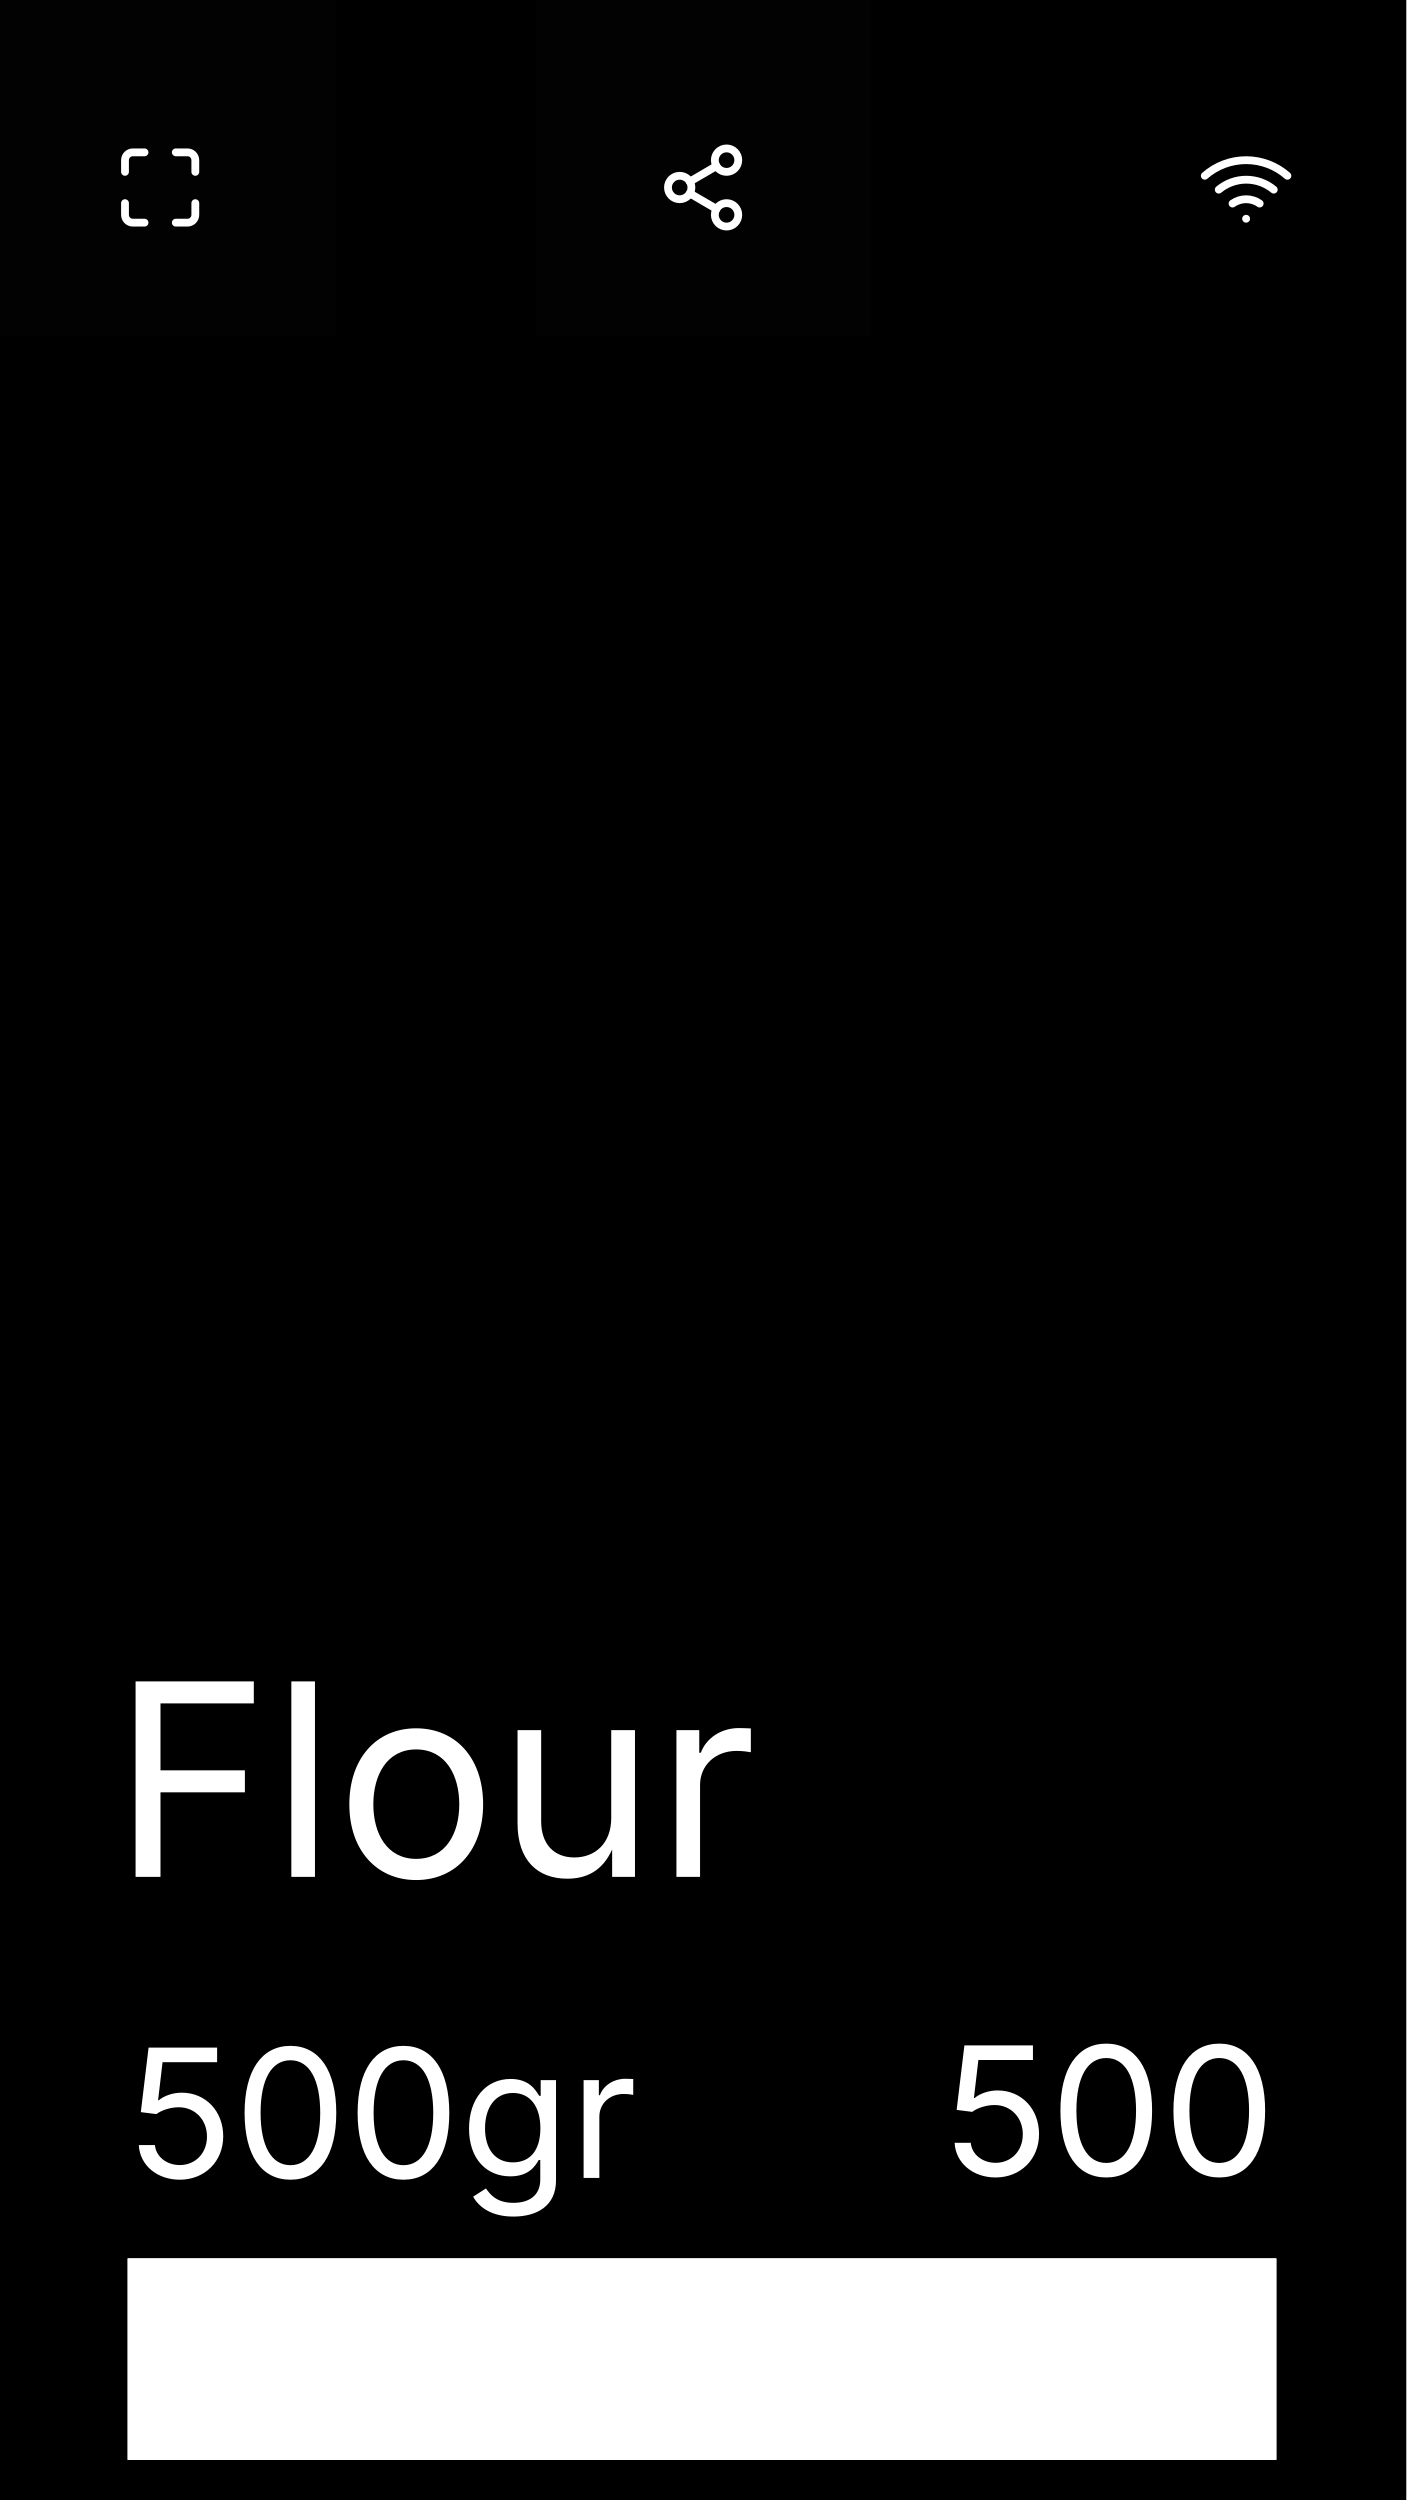
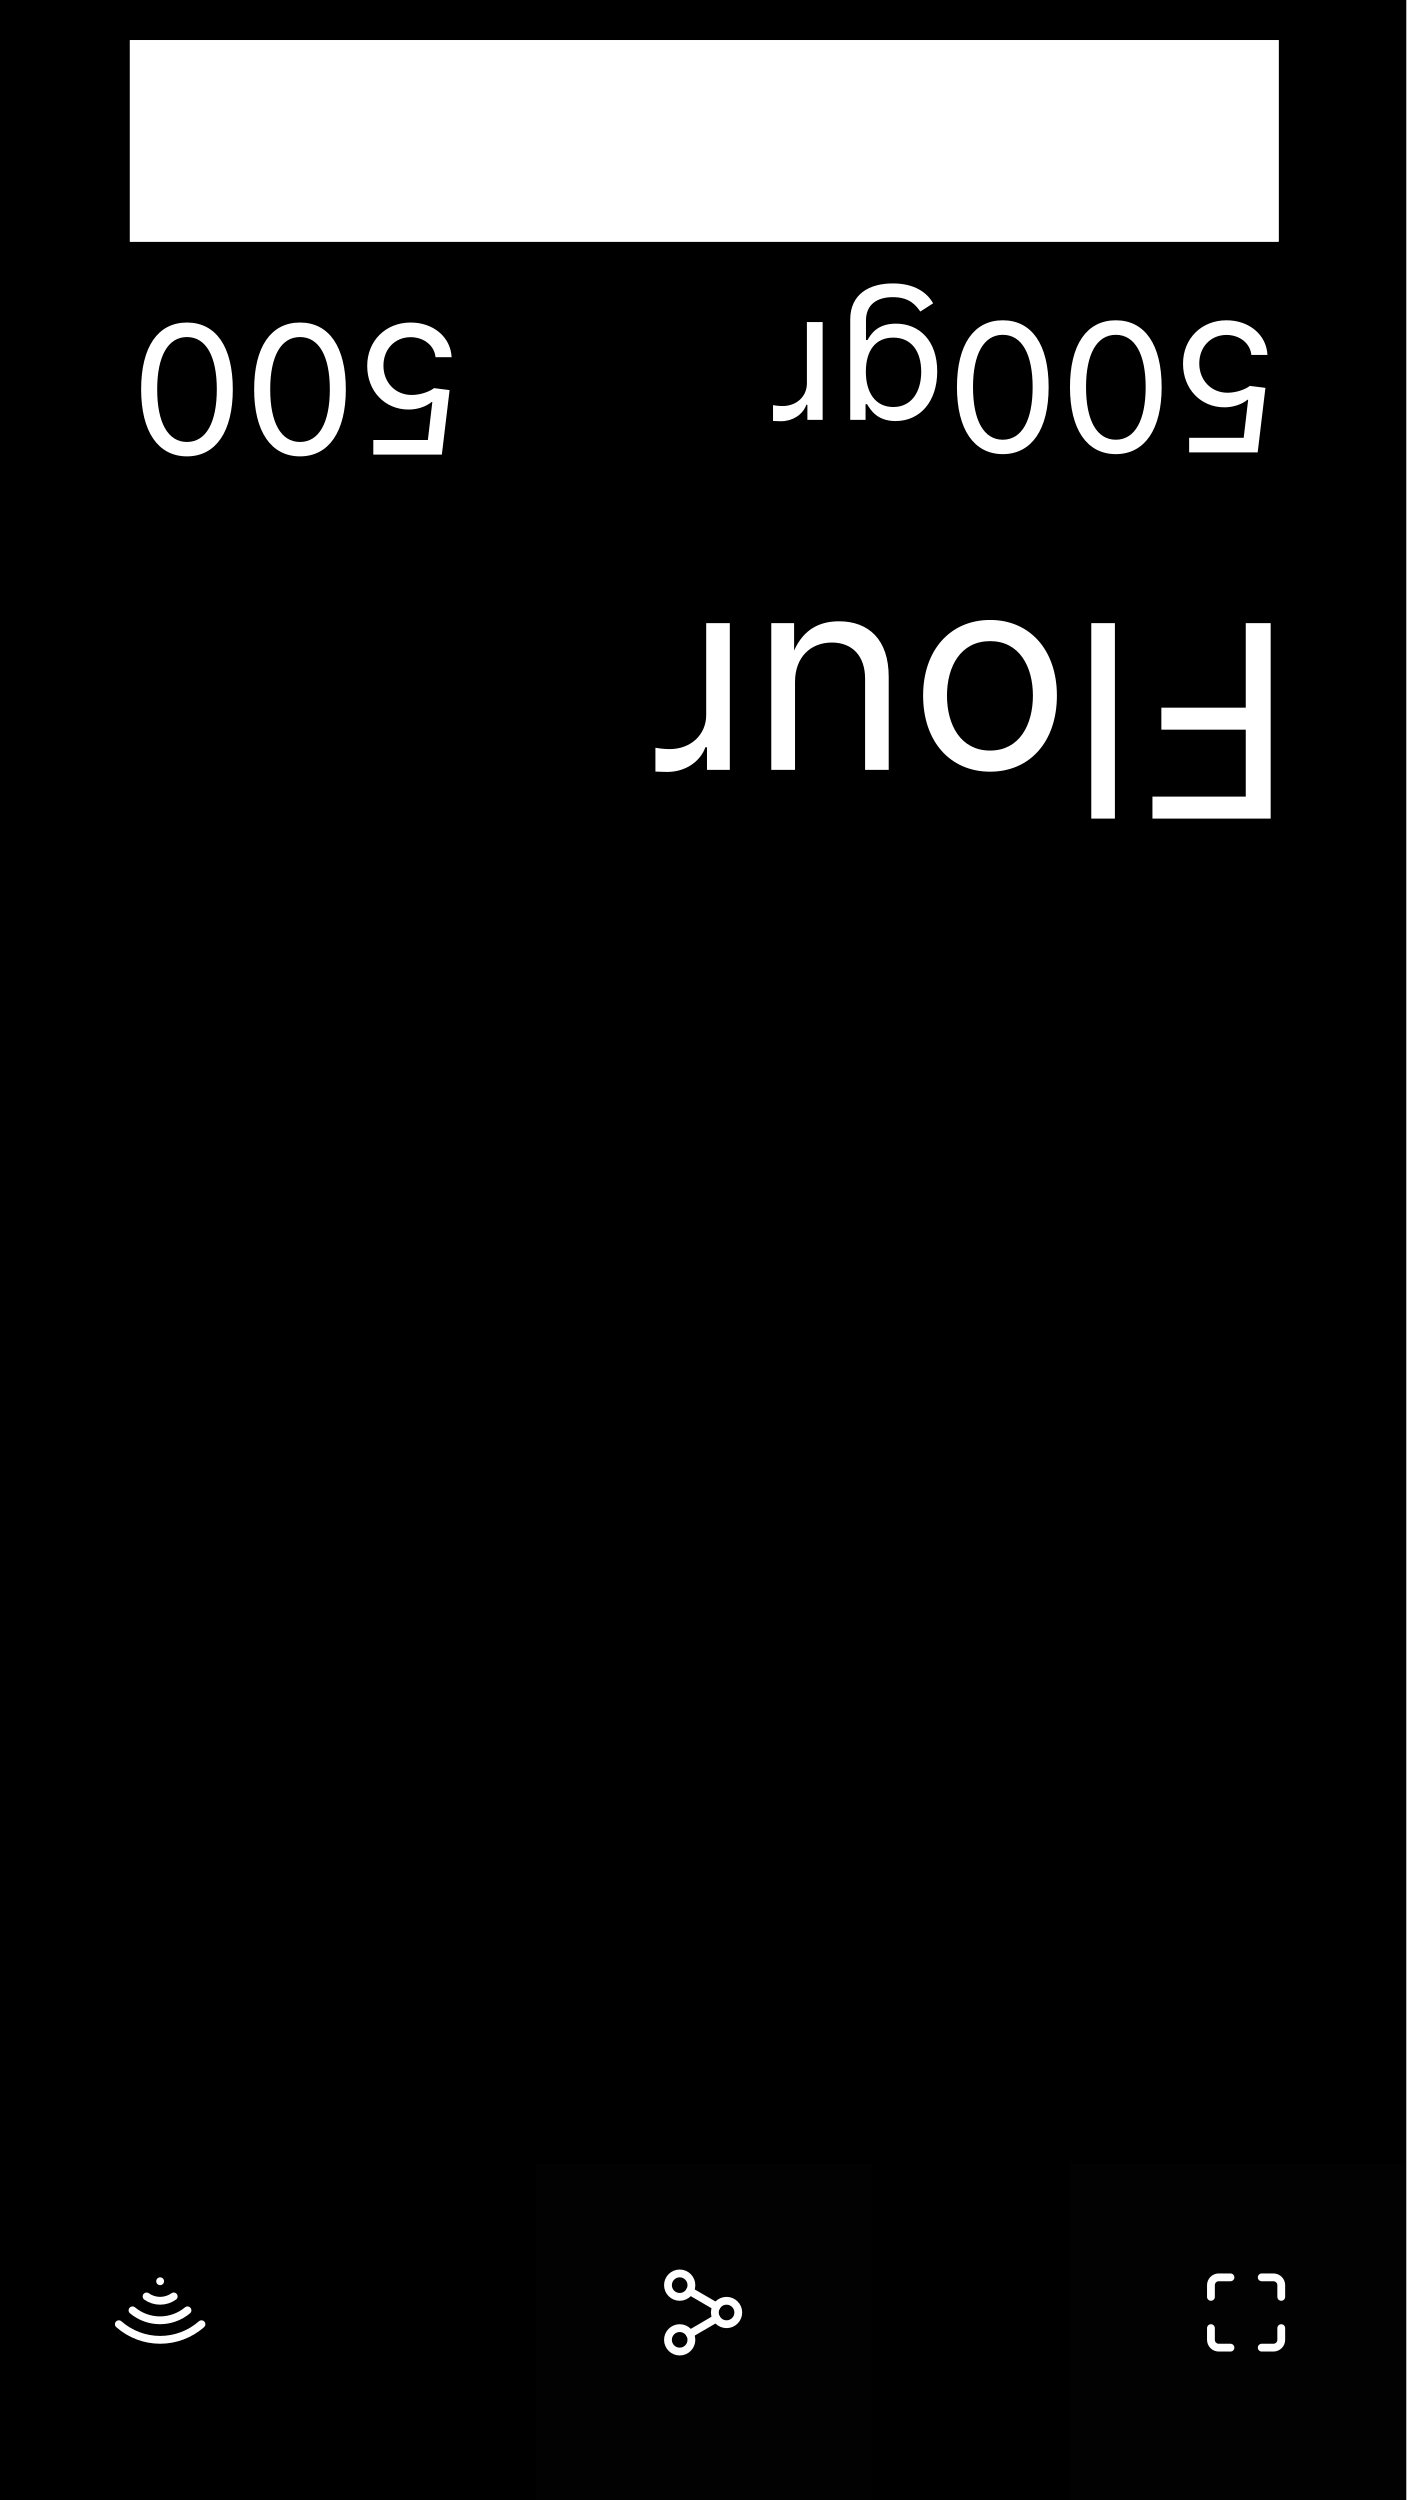
<svg xmlns="http://www.w3.org/2000/svg" width="360" height="640" viewBox="0 0 360 640" fill="none">
-   <g id="Scale">
-     <rect width="360" height="640" fill="black" />
-     <rect id="OutlineBar" x="34.395" y="579.859" width="290.637" height="48.153" fill="#4D4D4D" stroke="white" stroke-width="3.439" />
-     <rect id="MovingBar" x="34.395" y="579.859" width="290.637" height="48.153" fill="white" stroke="white" stroke-width="3.439" />
-     <text id="CurrentValue" transform="translate(32.6753 520.815)" fill="white" xml:space="preserve" style="white-space: pre" font-family="Inter" font-size="45.86" letter-spacing="0em">
+   <g id="Scale" clip-path="url(#clip0_1144_57477)">
+     <rect width="360" height="640" transform="translate(360 640) rotate(-180)" fill="black" />
+     <rect id="OutlineBar" x="325.605" y="60.14" width="290.637" height="48.153" transform="rotate(180 325.605 60.1404)" fill="#4D4D4D" stroke="white" stroke-width="3.439" />
+     <rect id="MovingBar" x="325.605" y="60.14" width="290.637" height="48.153" transform="rotate(180 325.605 60.1404)" fill="white" stroke="white" stroke-width="3.439" />
+     <text id="CurrentValue" transform="translate(327.325 119.185) rotate(180)" fill="white" xml:space="preserve" style="white-space: pre" font-family="Inter" font-size="45.86" letter-spacing="0em">
      <tspan x="0" y="36.74">500gr</tspan>
    </text>
-     <text id="IngredientName" transform="translate(28.6626 435.401)" fill="white" xml:space="preserve" style="white-space: pre" font-family="Inter" font-size="68.79" letter-spacing="0em">
+     <text id="IngredientName" transform="translate(331.337 204.599) rotate(180)" fill="white" xml:space="preserve" style="white-space: pre" font-family="Inter" font-size="68.79" letter-spacing="0em">
      <tspan x="0" y="45.078">Flour</tspan>
    </text>
-     <text id="TotalValue" transform="translate(32.6753 520.242)" fill="white" xml:space="preserve" style="white-space: pre" font-family="Inter" font-size="45.86" letter-spacing="0em">
+     <text id="TotalValue" transform="translate(327.325 119.758) rotate(180)" fill="white" xml:space="preserve" style="white-space: pre" font-family="Inter" font-size="45.86" letter-spacing="0em">
      <tspan x="208.85" y="36.74">500</tspan>
    </text>
-     <rect id="Rectangle 90" x="327" y="578" width="2" height="52" fill="black" />
+     <rect id="Rectangle 90" x="33" y="62" width="2" height="52" transform="rotate(-180 33 62)" fill="black" />
    <g id="wifi">
-       <path id="Vector" d="M312 48.55C313.977 46.904 316.468 46.002 319.04 46.002C321.612 46.002 324.103 46.904 326.08 48.55" stroke="white" stroke-width="2" stroke-linecap="round" stroke-linejoin="round" />
-       <path id="Vector_2" d="M308.42 45C311.342 42.424 315.104 41.003 319 41.003C322.896 41.003 326.657 42.424 329.58 45" stroke="white" stroke-width="2" stroke-linecap="round" stroke-linejoin="round" />
-       <path id="Vector_3" d="M315.53 52.11C316.545 51.389 317.759 51.001 319.005 51.001C320.25 51.001 321.465 51.389 322.48 52.11" stroke="white" stroke-width="2" stroke-linecap="round" stroke-linejoin="round" />
-       <path id="Vector_4" d="M319 56H319.01" stroke="white" stroke-width="2" stroke-linecap="round" stroke-linejoin="round" />
+       <path id="Vector" d="M48 591.45C46.023 593.097 43.532 593.998 40.96 593.998C38.388 593.998 35.897 593.097 33.92 591.45" stroke="white" stroke-width="2" stroke-linecap="round" stroke-linejoin="round" />
+       <path id="Vector_2" d="M51.58 595C48.658 597.576 44.896 598.998 41 598.998C37.104 598.998 33.343 597.576 30.42 595" stroke="white" stroke-width="2" stroke-linecap="round" stroke-linejoin="round" />
+       <path id="Vector_3" d="M44.47 587.89C43.455 588.611 42.24 588.999 40.995 588.999C39.75 588.999 38.535 588.611 37.52 587.89" stroke="white" stroke-width="2" stroke-linecap="round" stroke-linejoin="round" />
+       <path id="Vector_4" d="M41 584L40.99 584" stroke="white" stroke-width="2" stroke-linecap="round" stroke-linejoin="round" />
    </g>
    <g id="share-2">
-       <path id="Vector_5" d="M186 44C187.657 44 189 42.657 189 41C189 39.343 187.657 38 186 38C184.343 38 183 39.343 183 41C183 42.657 184.343 44 186 44Z" stroke="white" stroke-width="2" stroke-linecap="round" stroke-linejoin="round" />
-       <path id="Vector_6" d="M174 51C175.657 51 177 49.657 177 48C177 46.343 175.657 45 174 45C172.343 45 171 46.343 171 48C171 49.657 172.343 51 174 51Z" stroke="white" stroke-width="2" stroke-linecap="round" stroke-linejoin="round" />
-       <path id="Vector_7" d="M186 58C187.657 58 189 56.657 189 55C189 53.343 187.657 52 186 52C184.343 52 183 53.343 183 55C183 56.657 184.343 58 186 58Z" stroke="white" stroke-width="2" stroke-linecap="round" stroke-linejoin="round" />
-       <path id="Vector_8" d="M176.59 49.51L183.42 53.49" stroke="white" stroke-width="2" stroke-linecap="round" stroke-linejoin="round" />
-       <path id="Vector_9" d="M183.41 42.51L176.59 46.49" stroke="white" stroke-width="2" stroke-linecap="round" stroke-linejoin="round" />
+       <path id="Vector_5" d="M174 596C172.343 596 171 597.343 171 599C171 600.657 172.343 602 174 602C175.657 602 177 600.657 177 599C177 597.343 175.657 596 174 596Z" stroke="white" stroke-width="2" stroke-linecap="round" stroke-linejoin="round" />
+       <path id="Vector_6" d="M186 589C184.343 589 183 590.343 183 592C183 593.657 184.343 595 186 595C187.657 595 189 593.657 189 592C189 590.343 187.657 589 186 589Z" stroke="white" stroke-width="2" stroke-linecap="round" stroke-linejoin="round" />
+       <path id="Vector_7" d="M174 582C172.343 582 171 583.343 171 585C171 586.657 172.343 588 174 588C175.657 588 177 586.657 177 585C177 583.343 175.657 582 174 582Z" stroke="white" stroke-width="2" stroke-linecap="round" stroke-linejoin="round" />
+       <path id="Vector_8" d="M183.41 590.49L176.58 586.51" stroke="white" stroke-width="2" stroke-linecap="round" stroke-linejoin="round" />
+       <path id="Vector_9" d="M176.59 597.49L183.41 593.51" stroke="white" stroke-width="2" stroke-linecap="round" stroke-linejoin="round" />
    </g>
    <g id="maximize">
-       <path id="Vector_10" d="M37 39H34C33.47 39 32.961 39.211 32.586 39.586C32.211 39.961 32 40.47 32 41V44M50 44V41C50 40.47 49.789 39.961 49.414 39.586C49.039 39.211 48.53 39 48 39H45M45 57H48C48.53 57 49.039 56.789 49.414 56.414C49.789 56.039 50 55.53 50 55V52M32 52V55C32 55.53 32.211 56.039 32.586 56.414C32.961 56.789 33.47 57 34 57H37" stroke="white" stroke-width="2" stroke-linecap="round" stroke-linejoin="round" />
+       <path id="Vector_10" d="M323 601L326 601C326.53 601 327.039 600.789 327.414 600.414C327.789 600.039 328 599.53 328 599L328 596M310 596L310 599C310 599.53 310.211 600.039 310.586 600.414C310.961 600.789 311.47 601 312 601L315 601M315 583L312 583C311.47 583 310.961 583.211 310.586 583.586C310.211 583.961 310 584.47 310 585L310 588M328 588L328 585C328 584.47 327.789 583.961 327.414 583.586C327.039 583.211 326.53 583 326 583L323 583" stroke="white" stroke-width="2" stroke-linecap="round" stroke-linejoin="round" />
    </g>
-     <rect id="Connect" opacity="0.01" x="137" width="86" height="86" fill="#D9D9D9" />
-     <rect id="Fullscreen" opacity="0.01" width="86" height="86" fill="#D9D9D9" />
+     <rect id="Connect" opacity="0.01" x="223" y="640" width="86" height="86" transform="rotate(-180 223 640)" fill="#D9D9D9" />
+     <rect id="Fullscreen" opacity="0.01" x="360" y="640" width="86" height="86" transform="rotate(-180 360 640)" fill="#D9D9D9" />
  </g>
+   <defs>
+     <clipPath id="clip0_1144_57477">
+       <rect width="360" height="640" fill="white" transform="translate(360 640) rotate(-180)" />
+     </clipPath>
+   </defs>
</svg>
